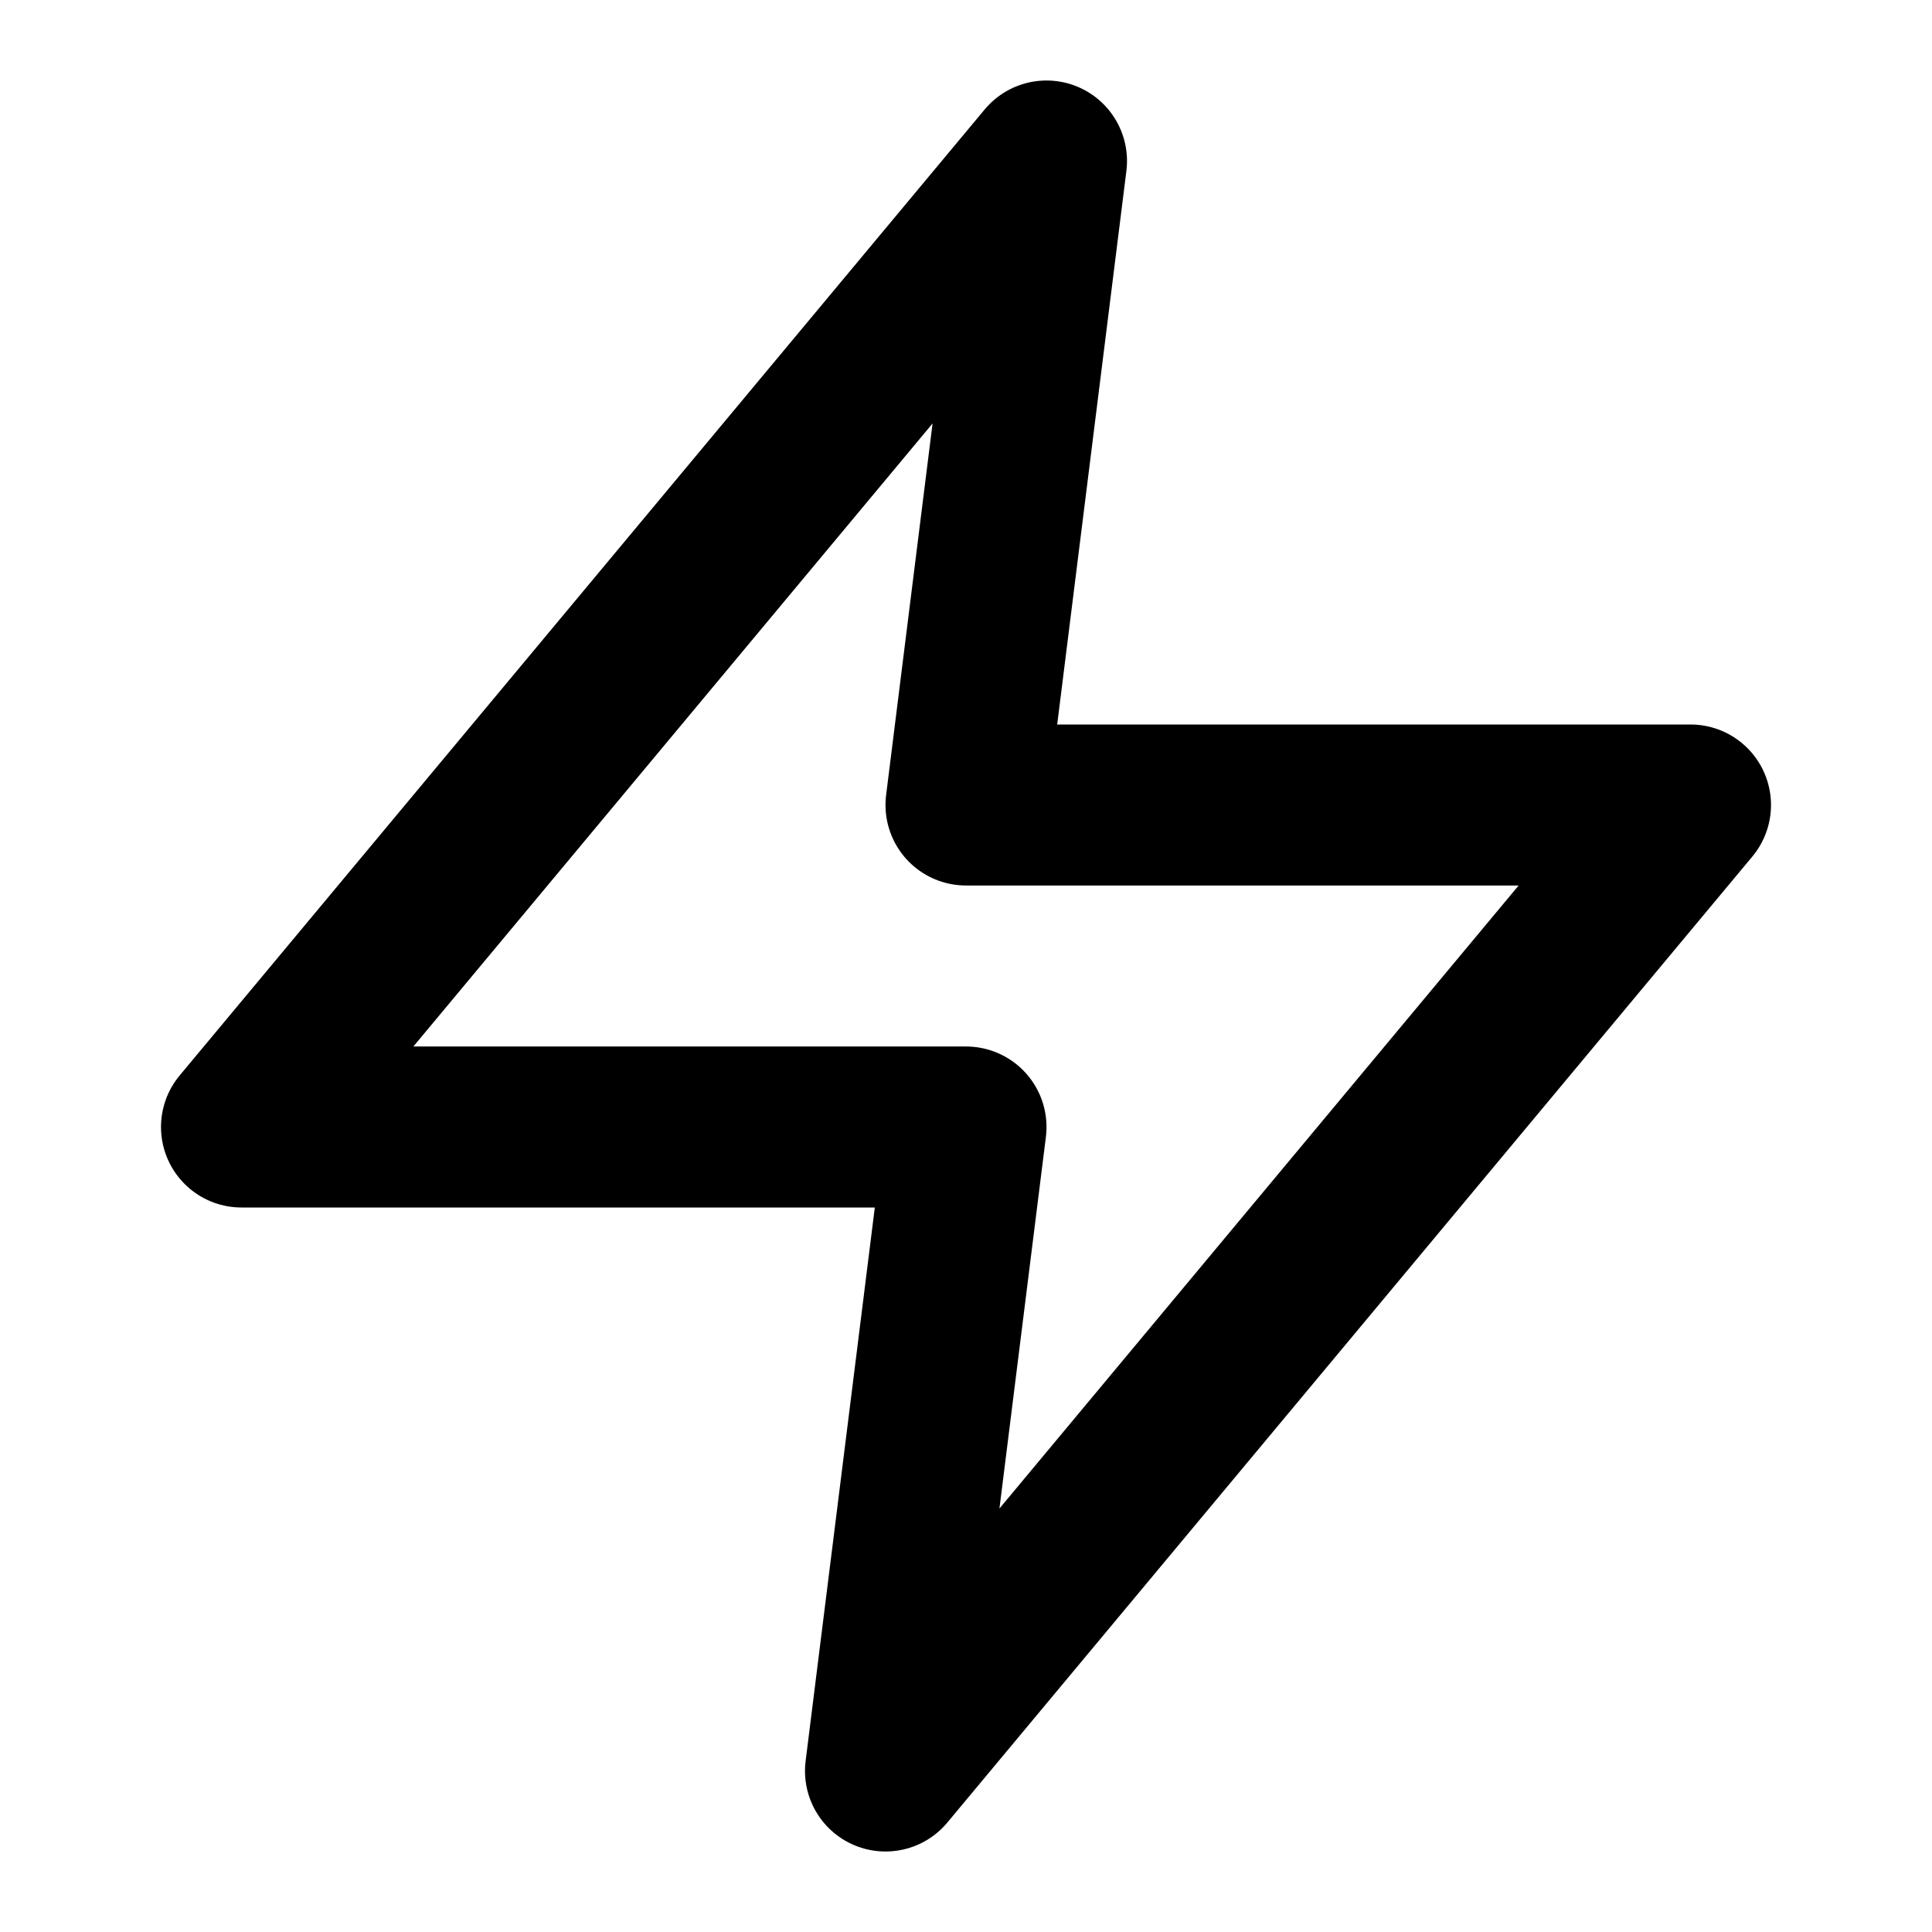
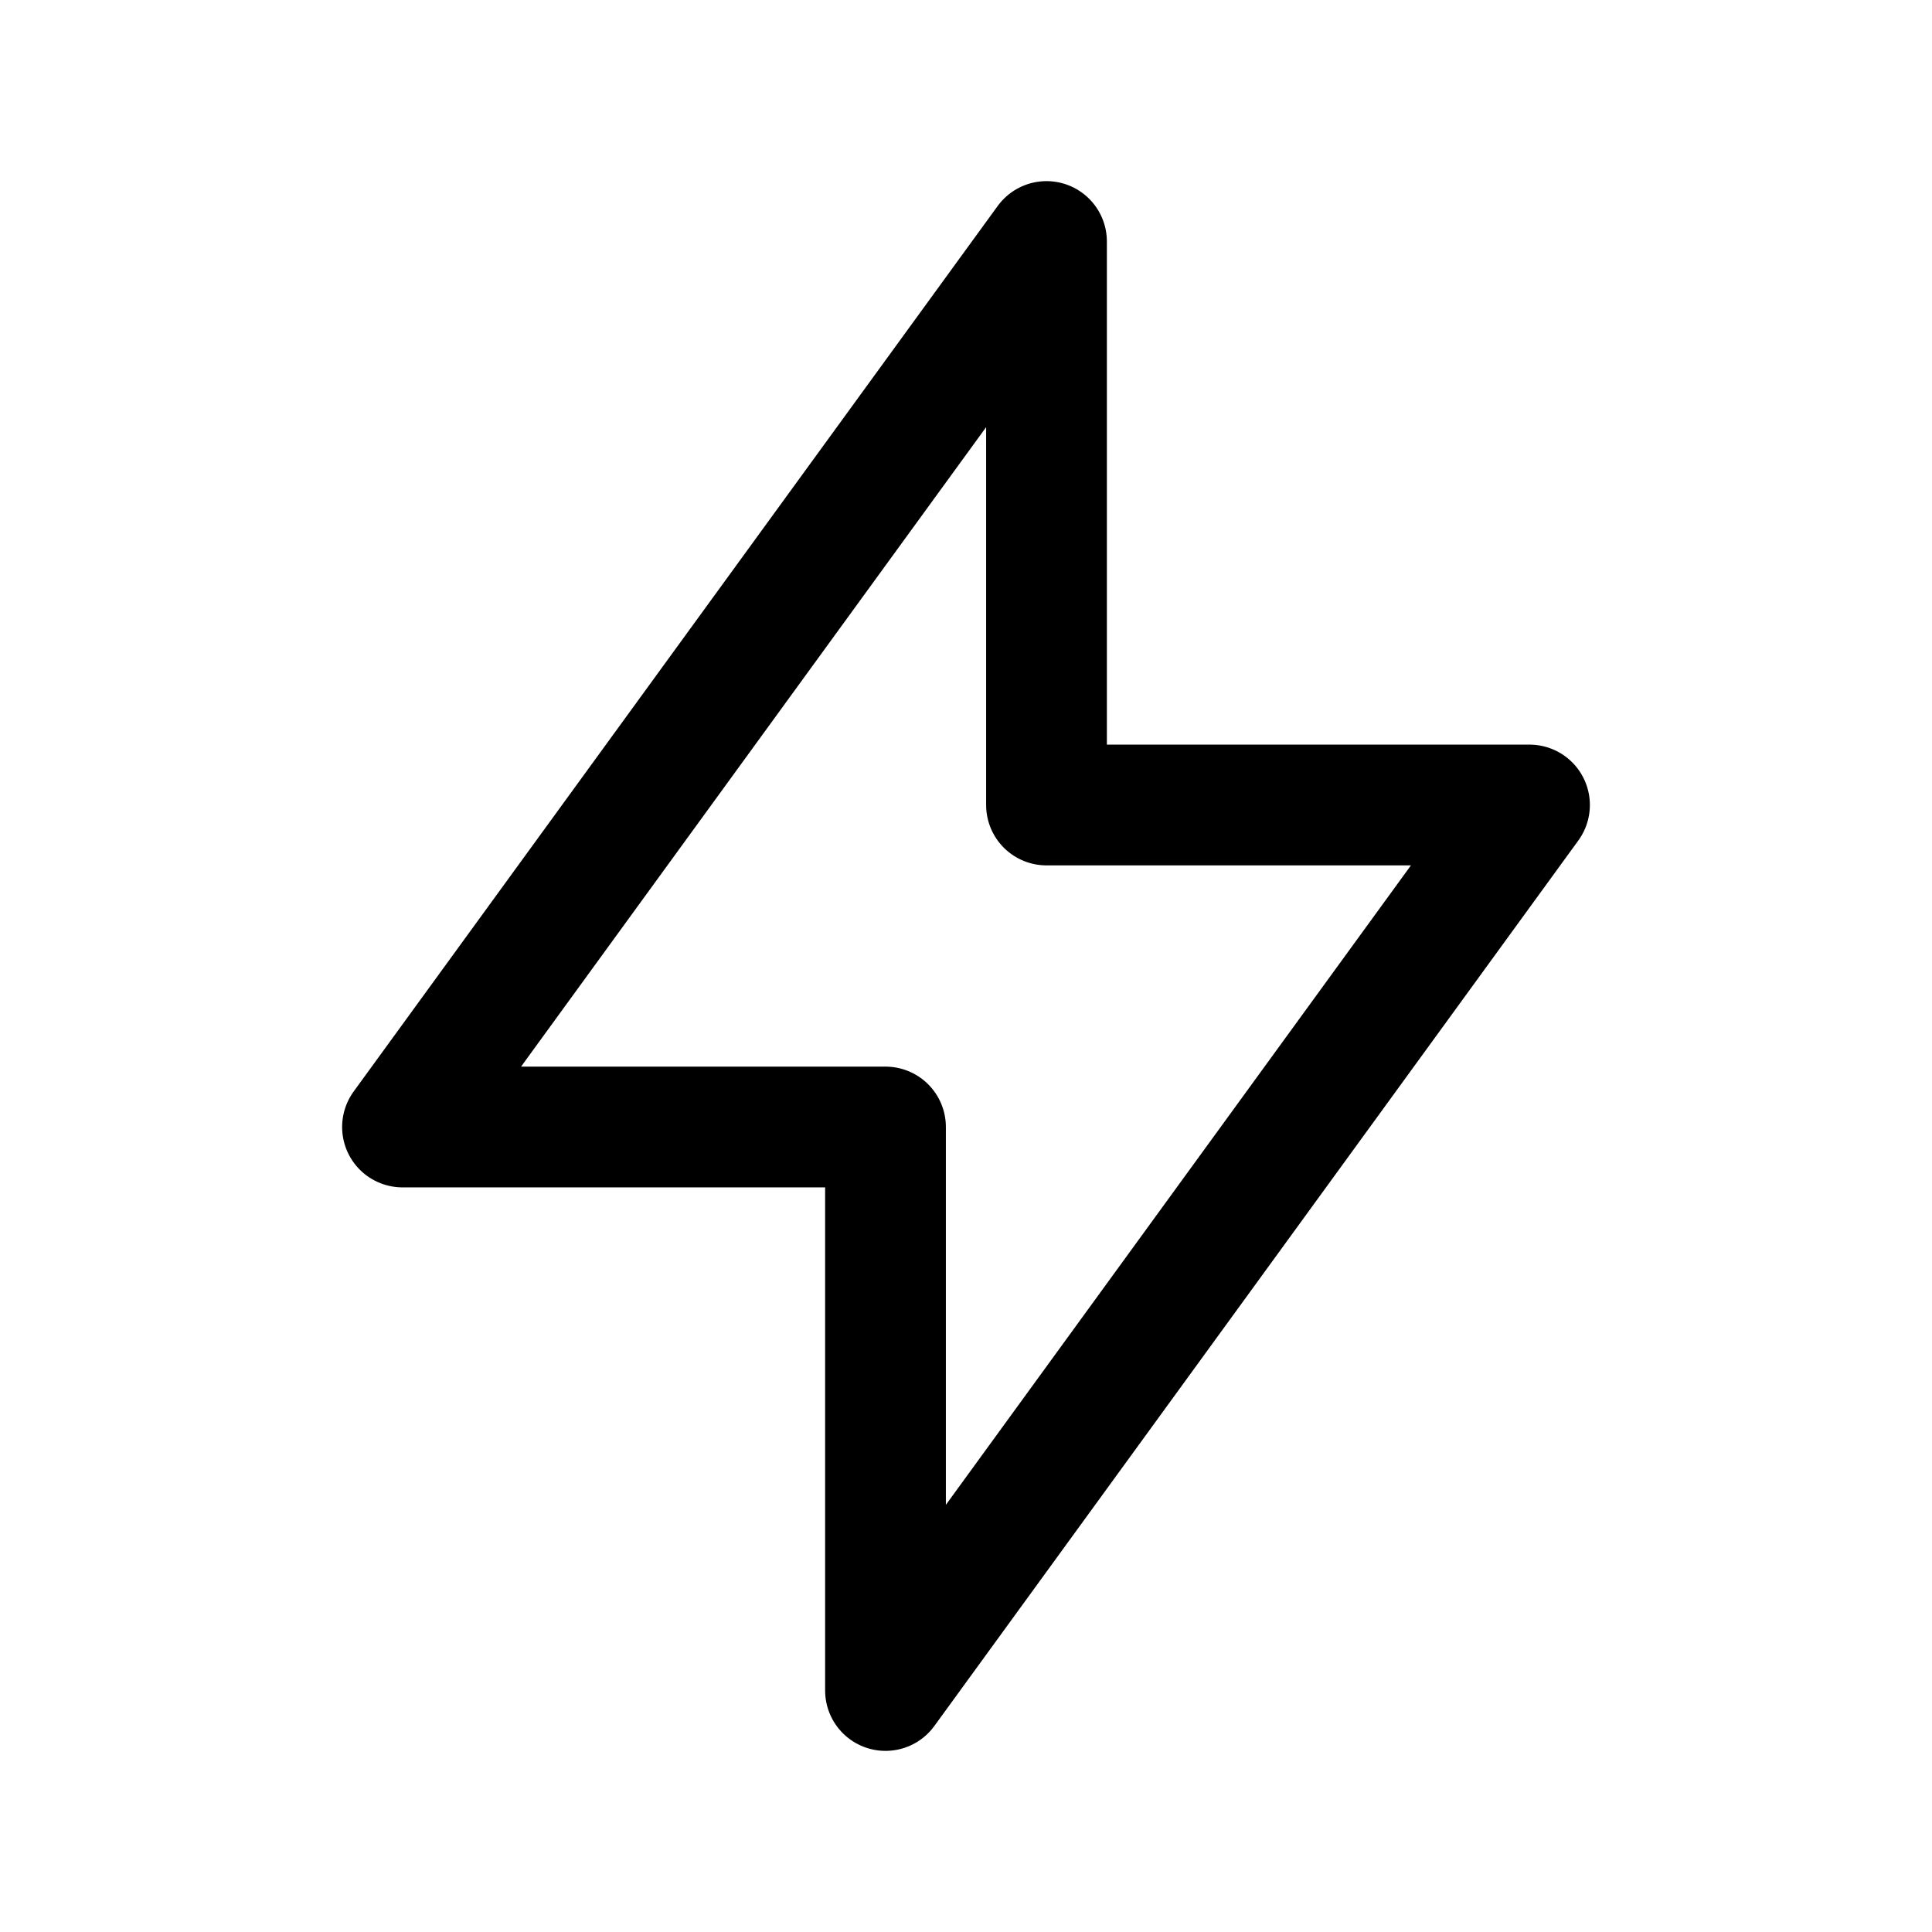
- <svg xmlns="http://www.w3.org/2000/svg" viewBox="0 0 24 24" fill="none" stroke="currentColor" stroke-width="2" stroke-linecap="round" stroke-linejoin="round">
-   <path d="M13 2L3 14h9l-1 8 10-12h-9l1-8z" />
+ <svg xmlns="http://www.w3.org/2000/svg" width="24" height="24" viewBox="0 0 24 24" fill="none" stroke="currentColor" stroke-width="1.5" stroke-linecap="round" stroke-linejoin="round">
+   <path vector-effect="non-scaling-stroke" stroke="none" d="M0 0h24v24H0z" fill="none" />
+   <path vector-effect="non-scaling-stroke" d="M13 3l0 7l6 0l-8 11l0 -7l-6 0l8 -11" />
</svg>
